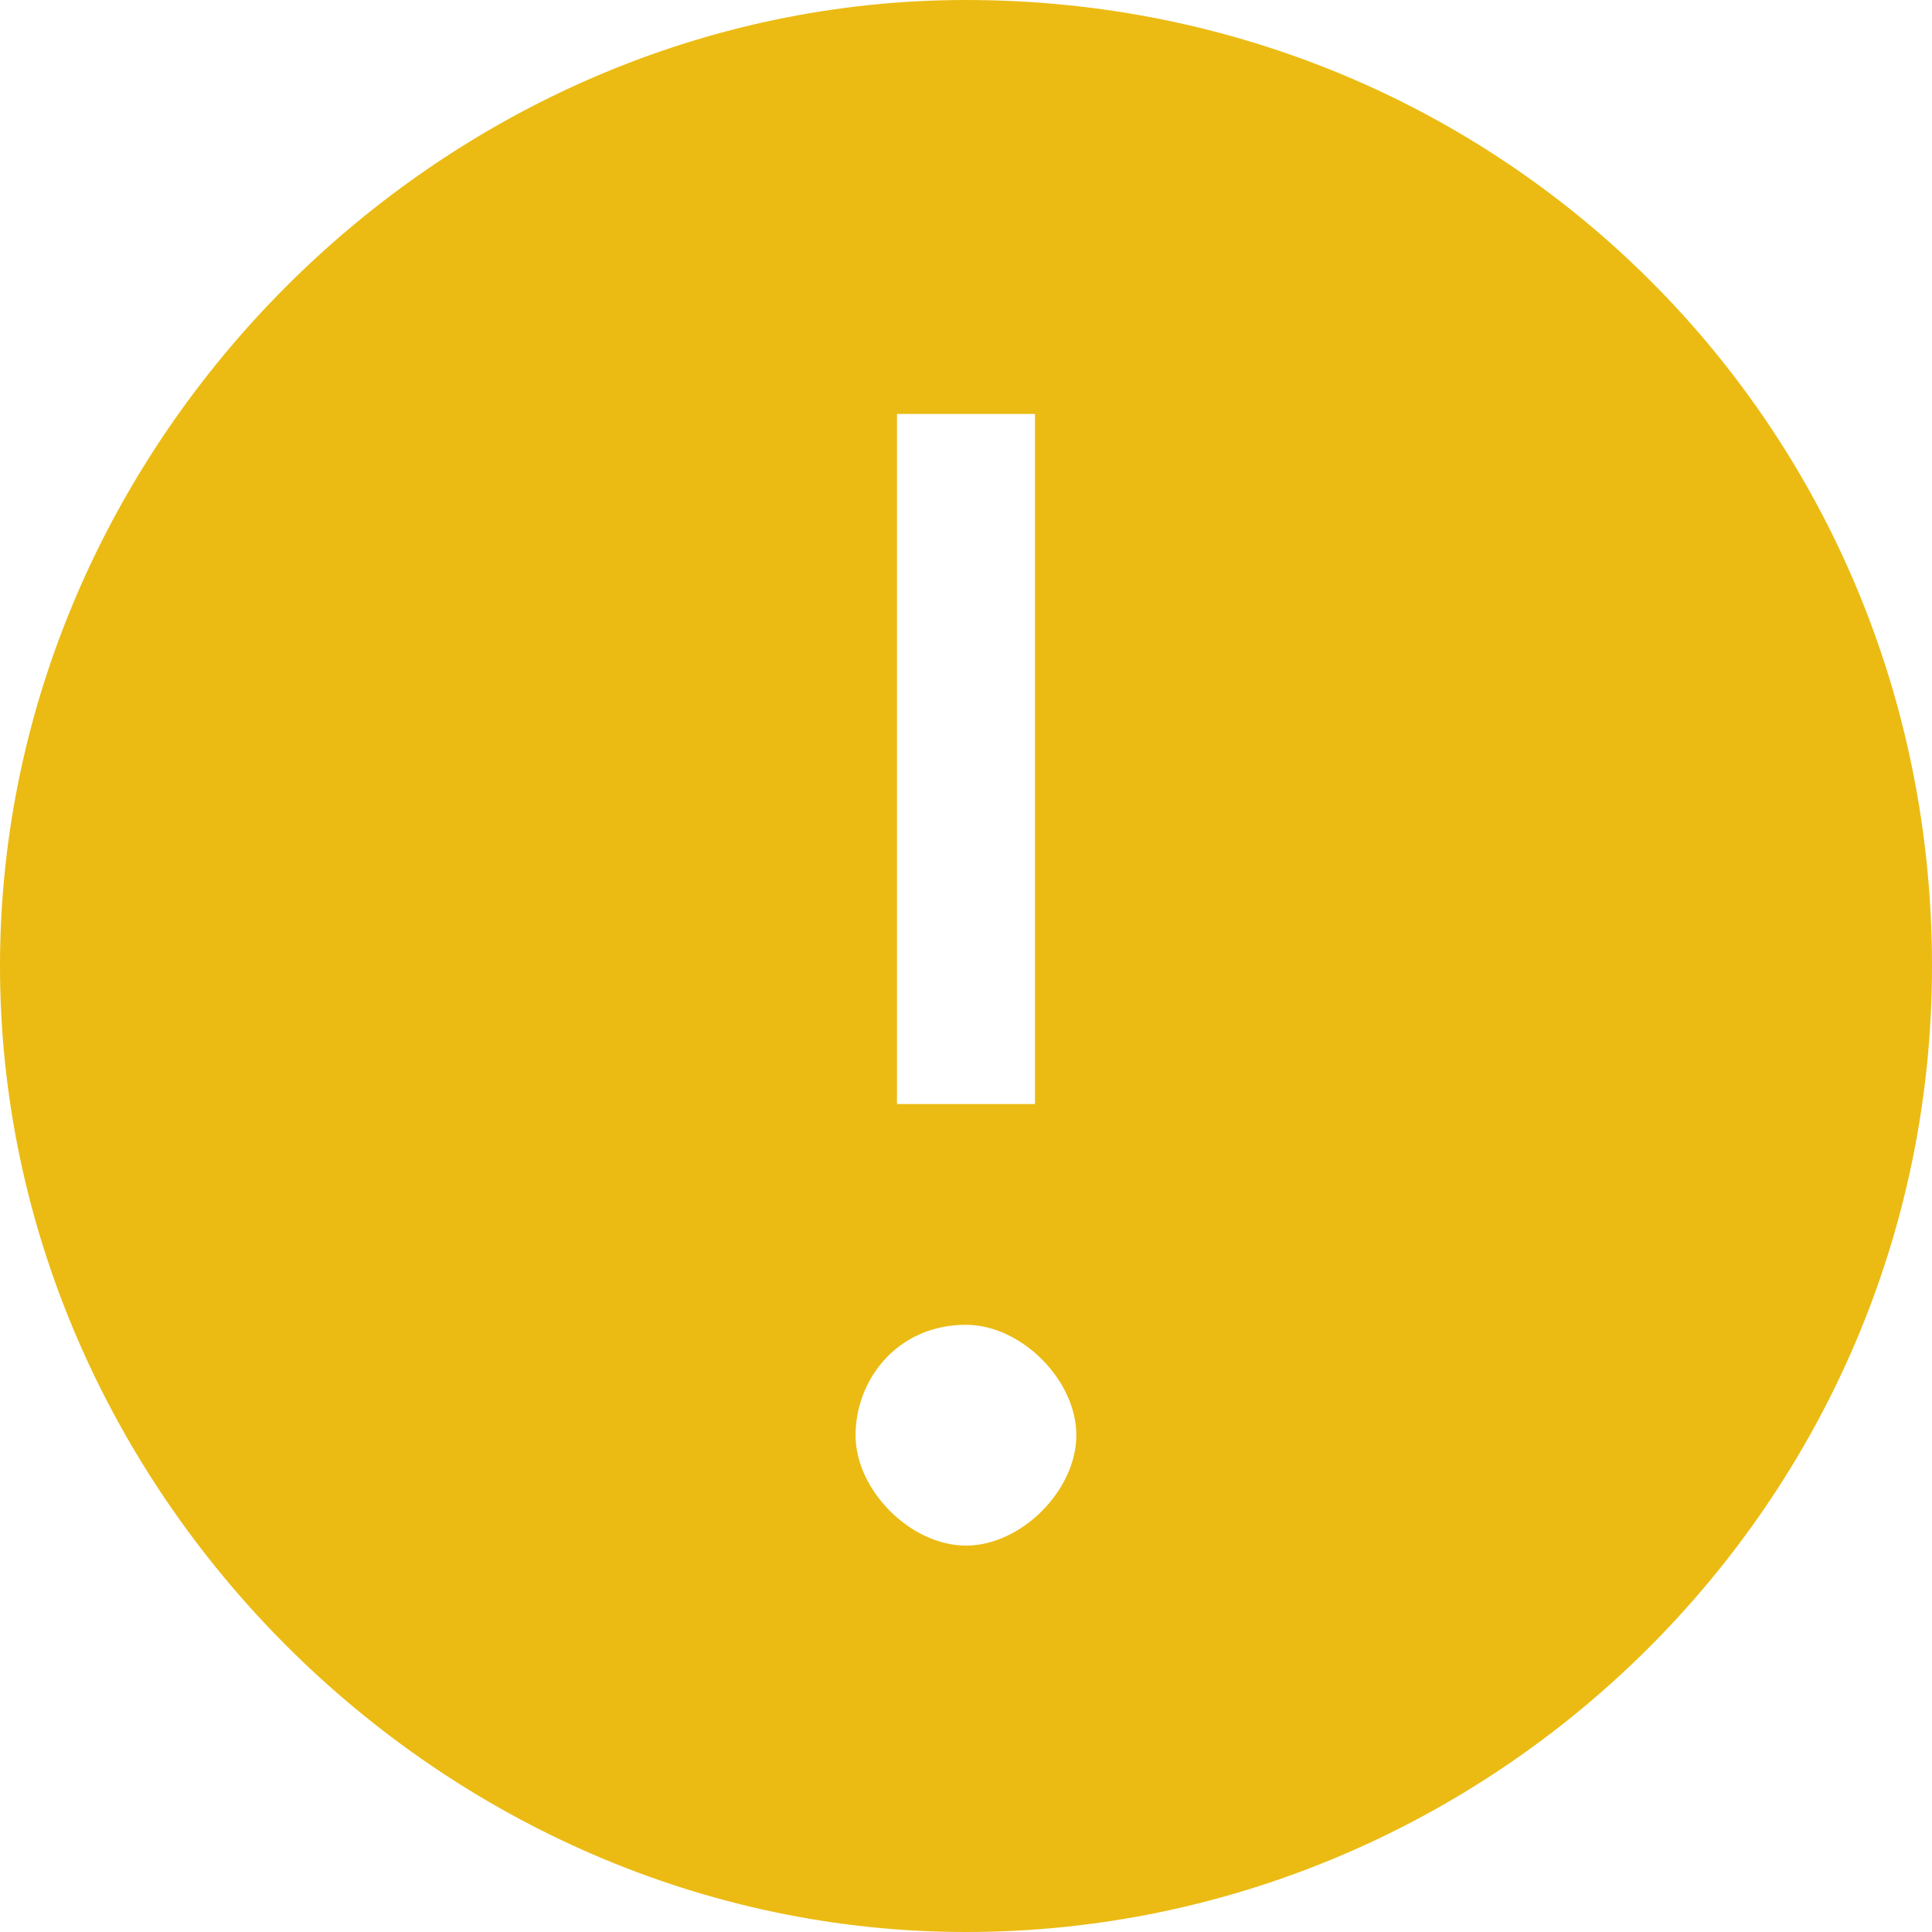
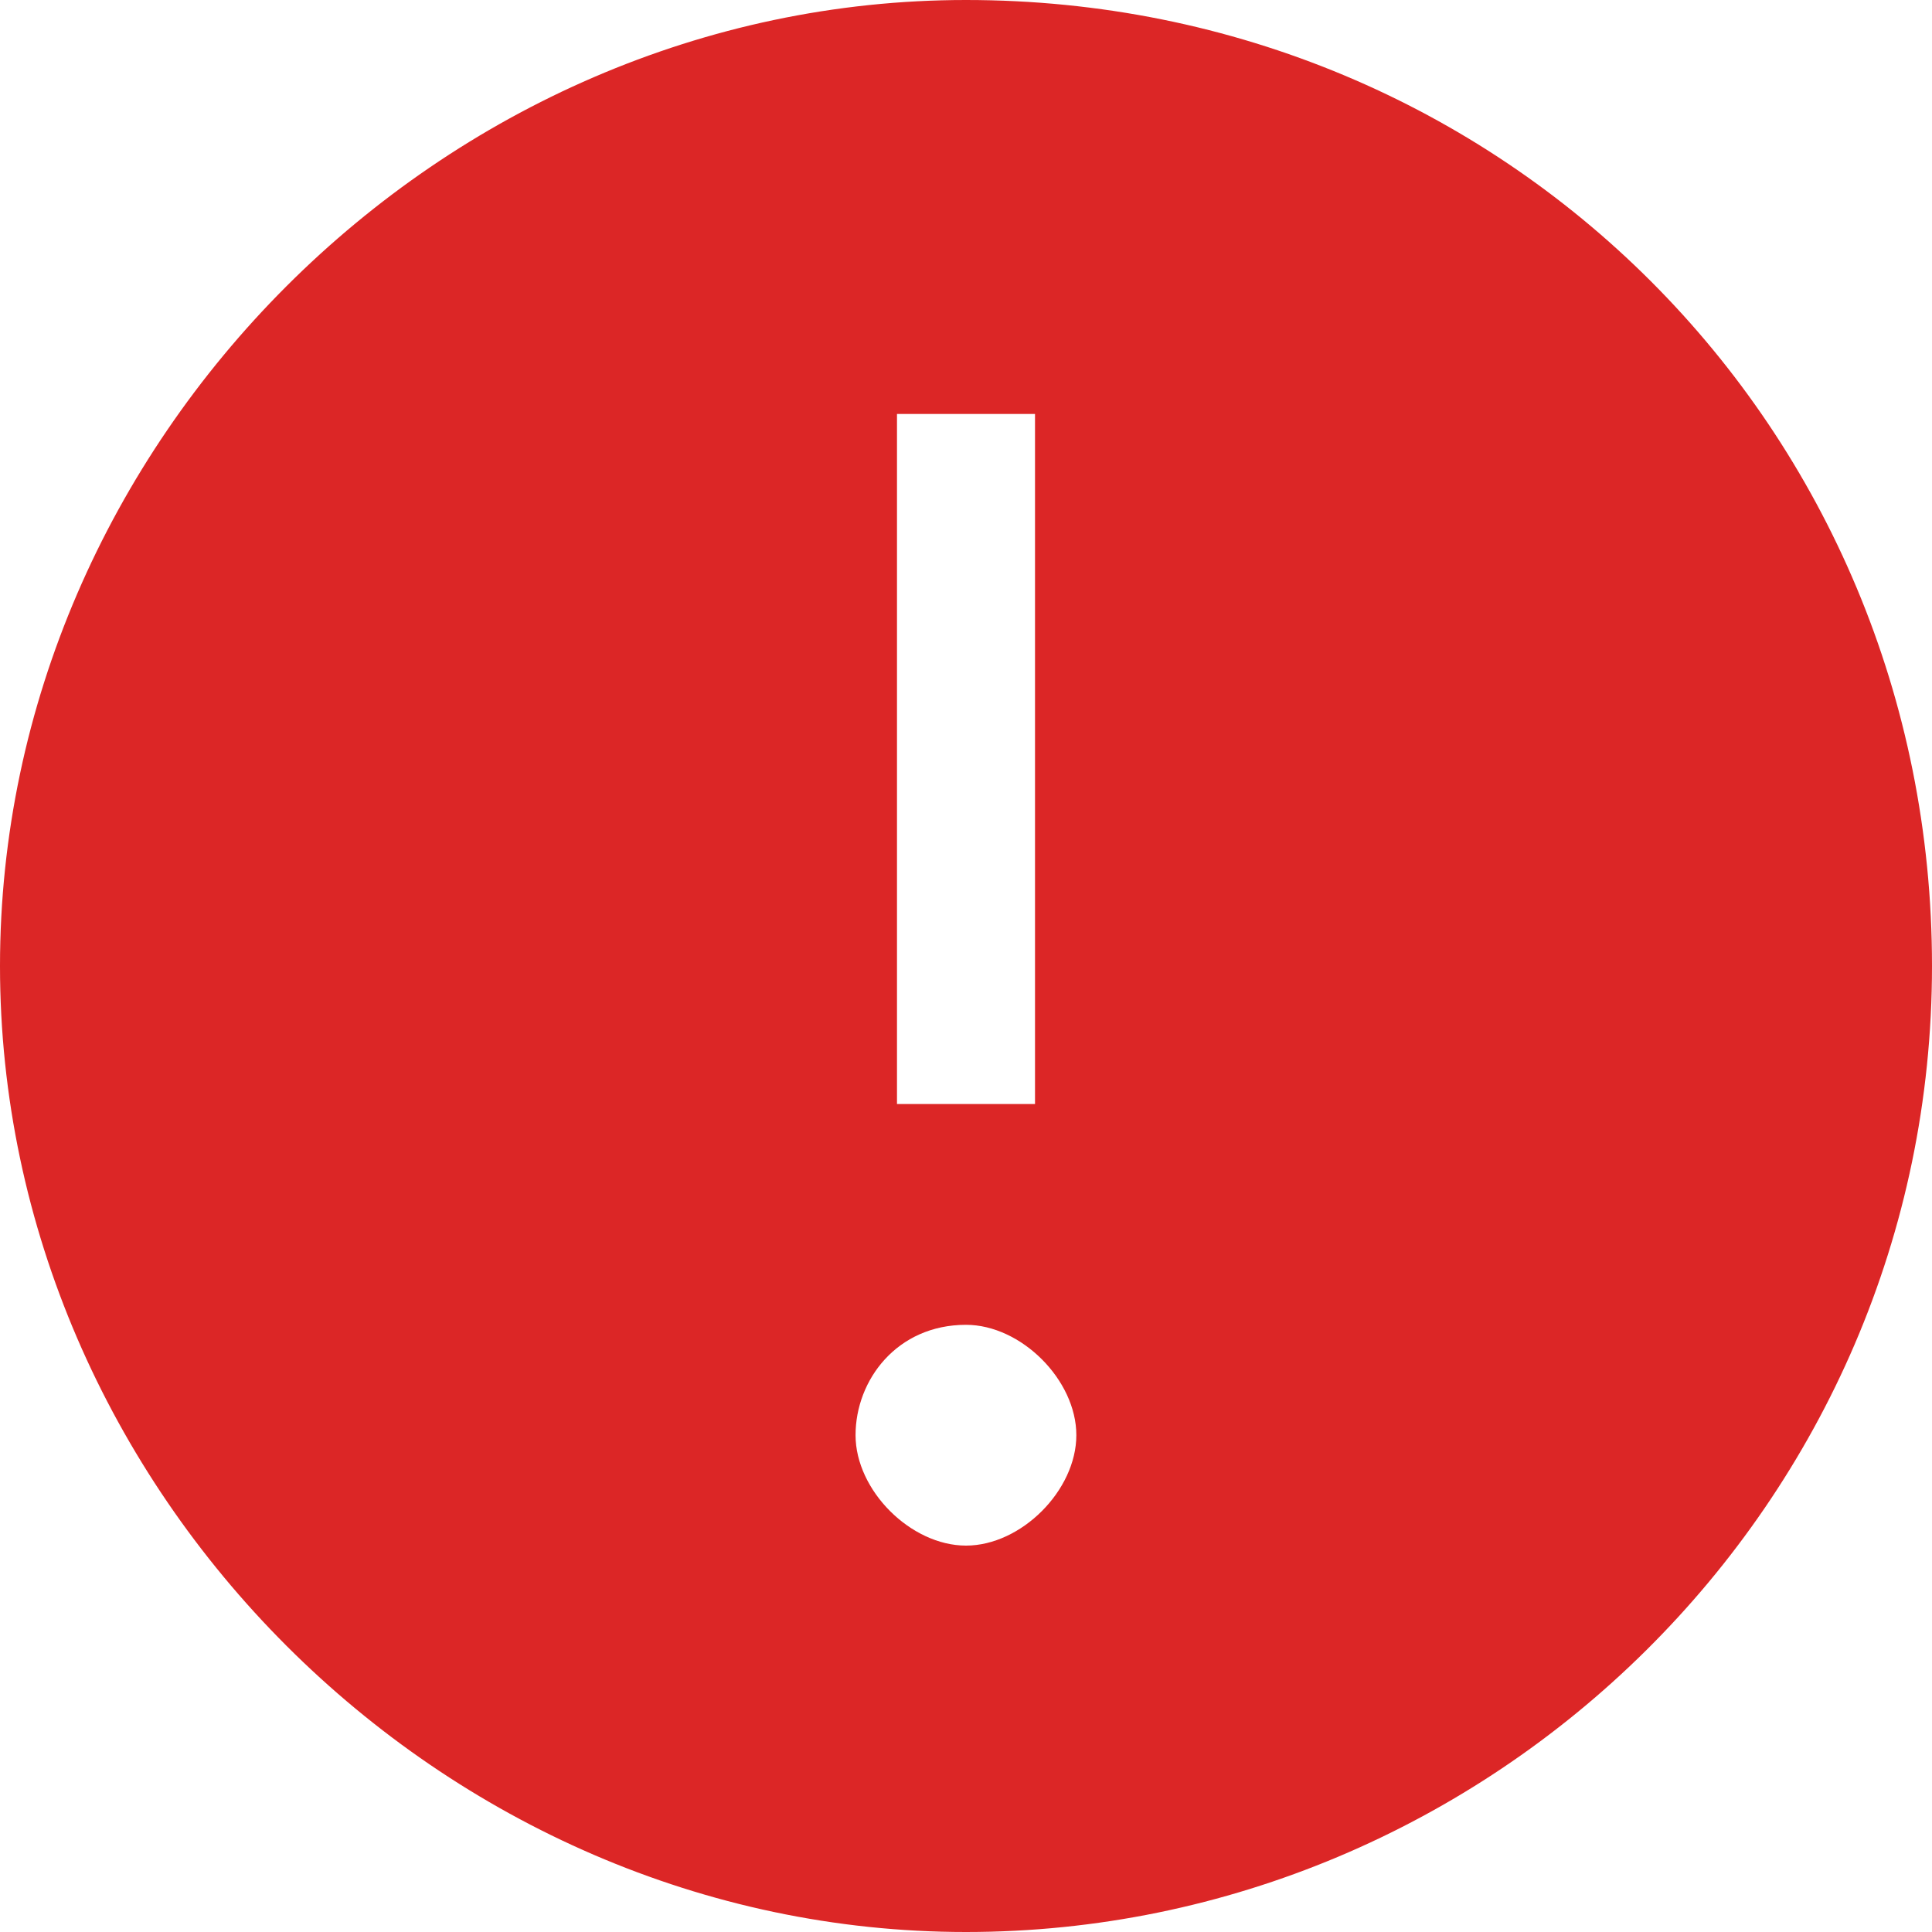
<svg xmlns="http://www.w3.org/2000/svg" width="18" height="18" viewBox="0 0 18 18" fill="none">
-   <path fill-rule="evenodd" clip-rule="evenodd" d="M9 0C4.114 0 0 4.114 0 9C0 13.886 4.114 18 9 18C13.886 18 18 14.014 18 9C18 3.986 14.014 0 9 0ZM8.357 3.857H9.643V10.286H8.357V3.857ZM9 14.4C8.486 14.4 7.971 13.886 7.971 13.371C7.971 12.857 8.357 12.343 9 12.343C9.514 12.343 10.028 12.857 10.028 13.371C10.028 13.886 9.514 14.4 9 14.4Z" fill="#EBBB13" />
+   <path fill-rule="evenodd" clip-rule="evenodd" d="M9 0C4.114 0 0 4.114 0 9C0 13.886 4.114 18 9 18C13.886 18 18 14.014 18 9C18 3.986 14.014 0 9 0ZM8.357 3.857H9.643V10.286H8.357V3.857ZM9 14.4C8.486 14.4 7.971 13.886 7.971 13.371C7.971 12.857 8.357 12.343 9 12.343C9.514 12.343 10.028 12.857 10.028 13.371C10.028 13.886 9.514 14.4 9 14.4Z" fill="#dc2626" />
</svg>
